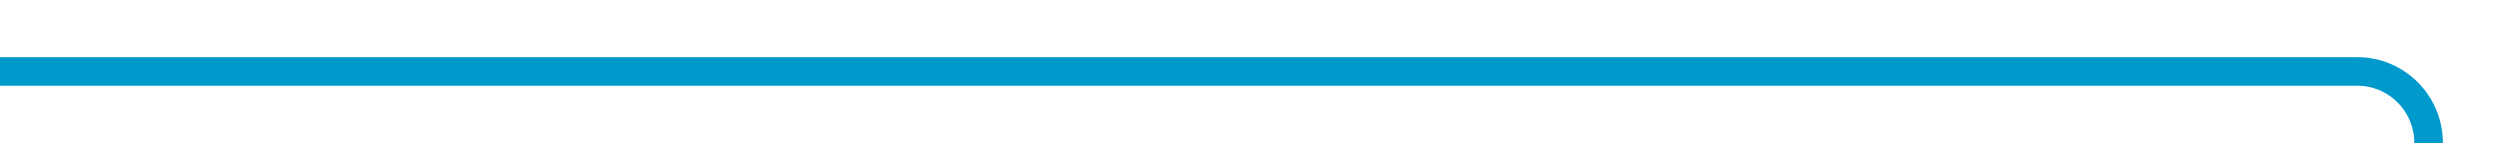
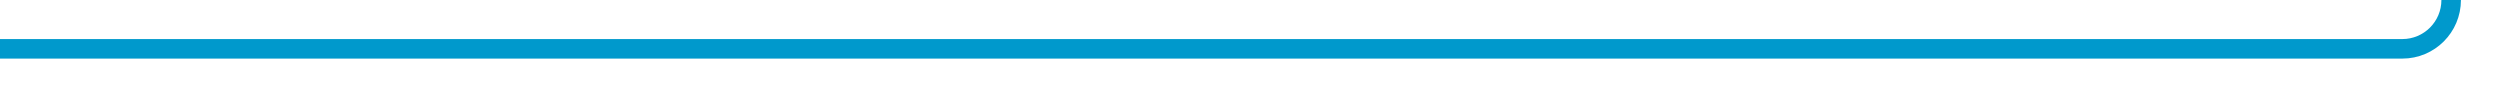
- <svg xmlns="http://www.w3.org/2000/svg" version="1.1" width="175px" height="10px" preserveAspectRatio="xMinYMid meet" viewBox="1807 797  175 8">
-   <path d="M 2148 1352  L 1982 1352  A 5 5 0 0 1 1977 1347 L 1977 806  A 5 5 0 0 0 1972 801 L 1807 801  " stroke-width="2" stroke="#0099cc" fill="none" />
+ <svg xmlns="http://www.w3.org/2000/svg" version="1.1" width="256px" height="10px" preserveAspectRatio="xMinYMid meet" viewBox="1807 797  256 8">
+   <path d="M 2309 625  L 2063 625  A 5 5 0 0 0 2058 630 L 2058 796  A 5 5 0 0 1 2053 801 L 1807 801  " stroke-width="2" stroke="#0099cc" fill="none" />
</svg>
